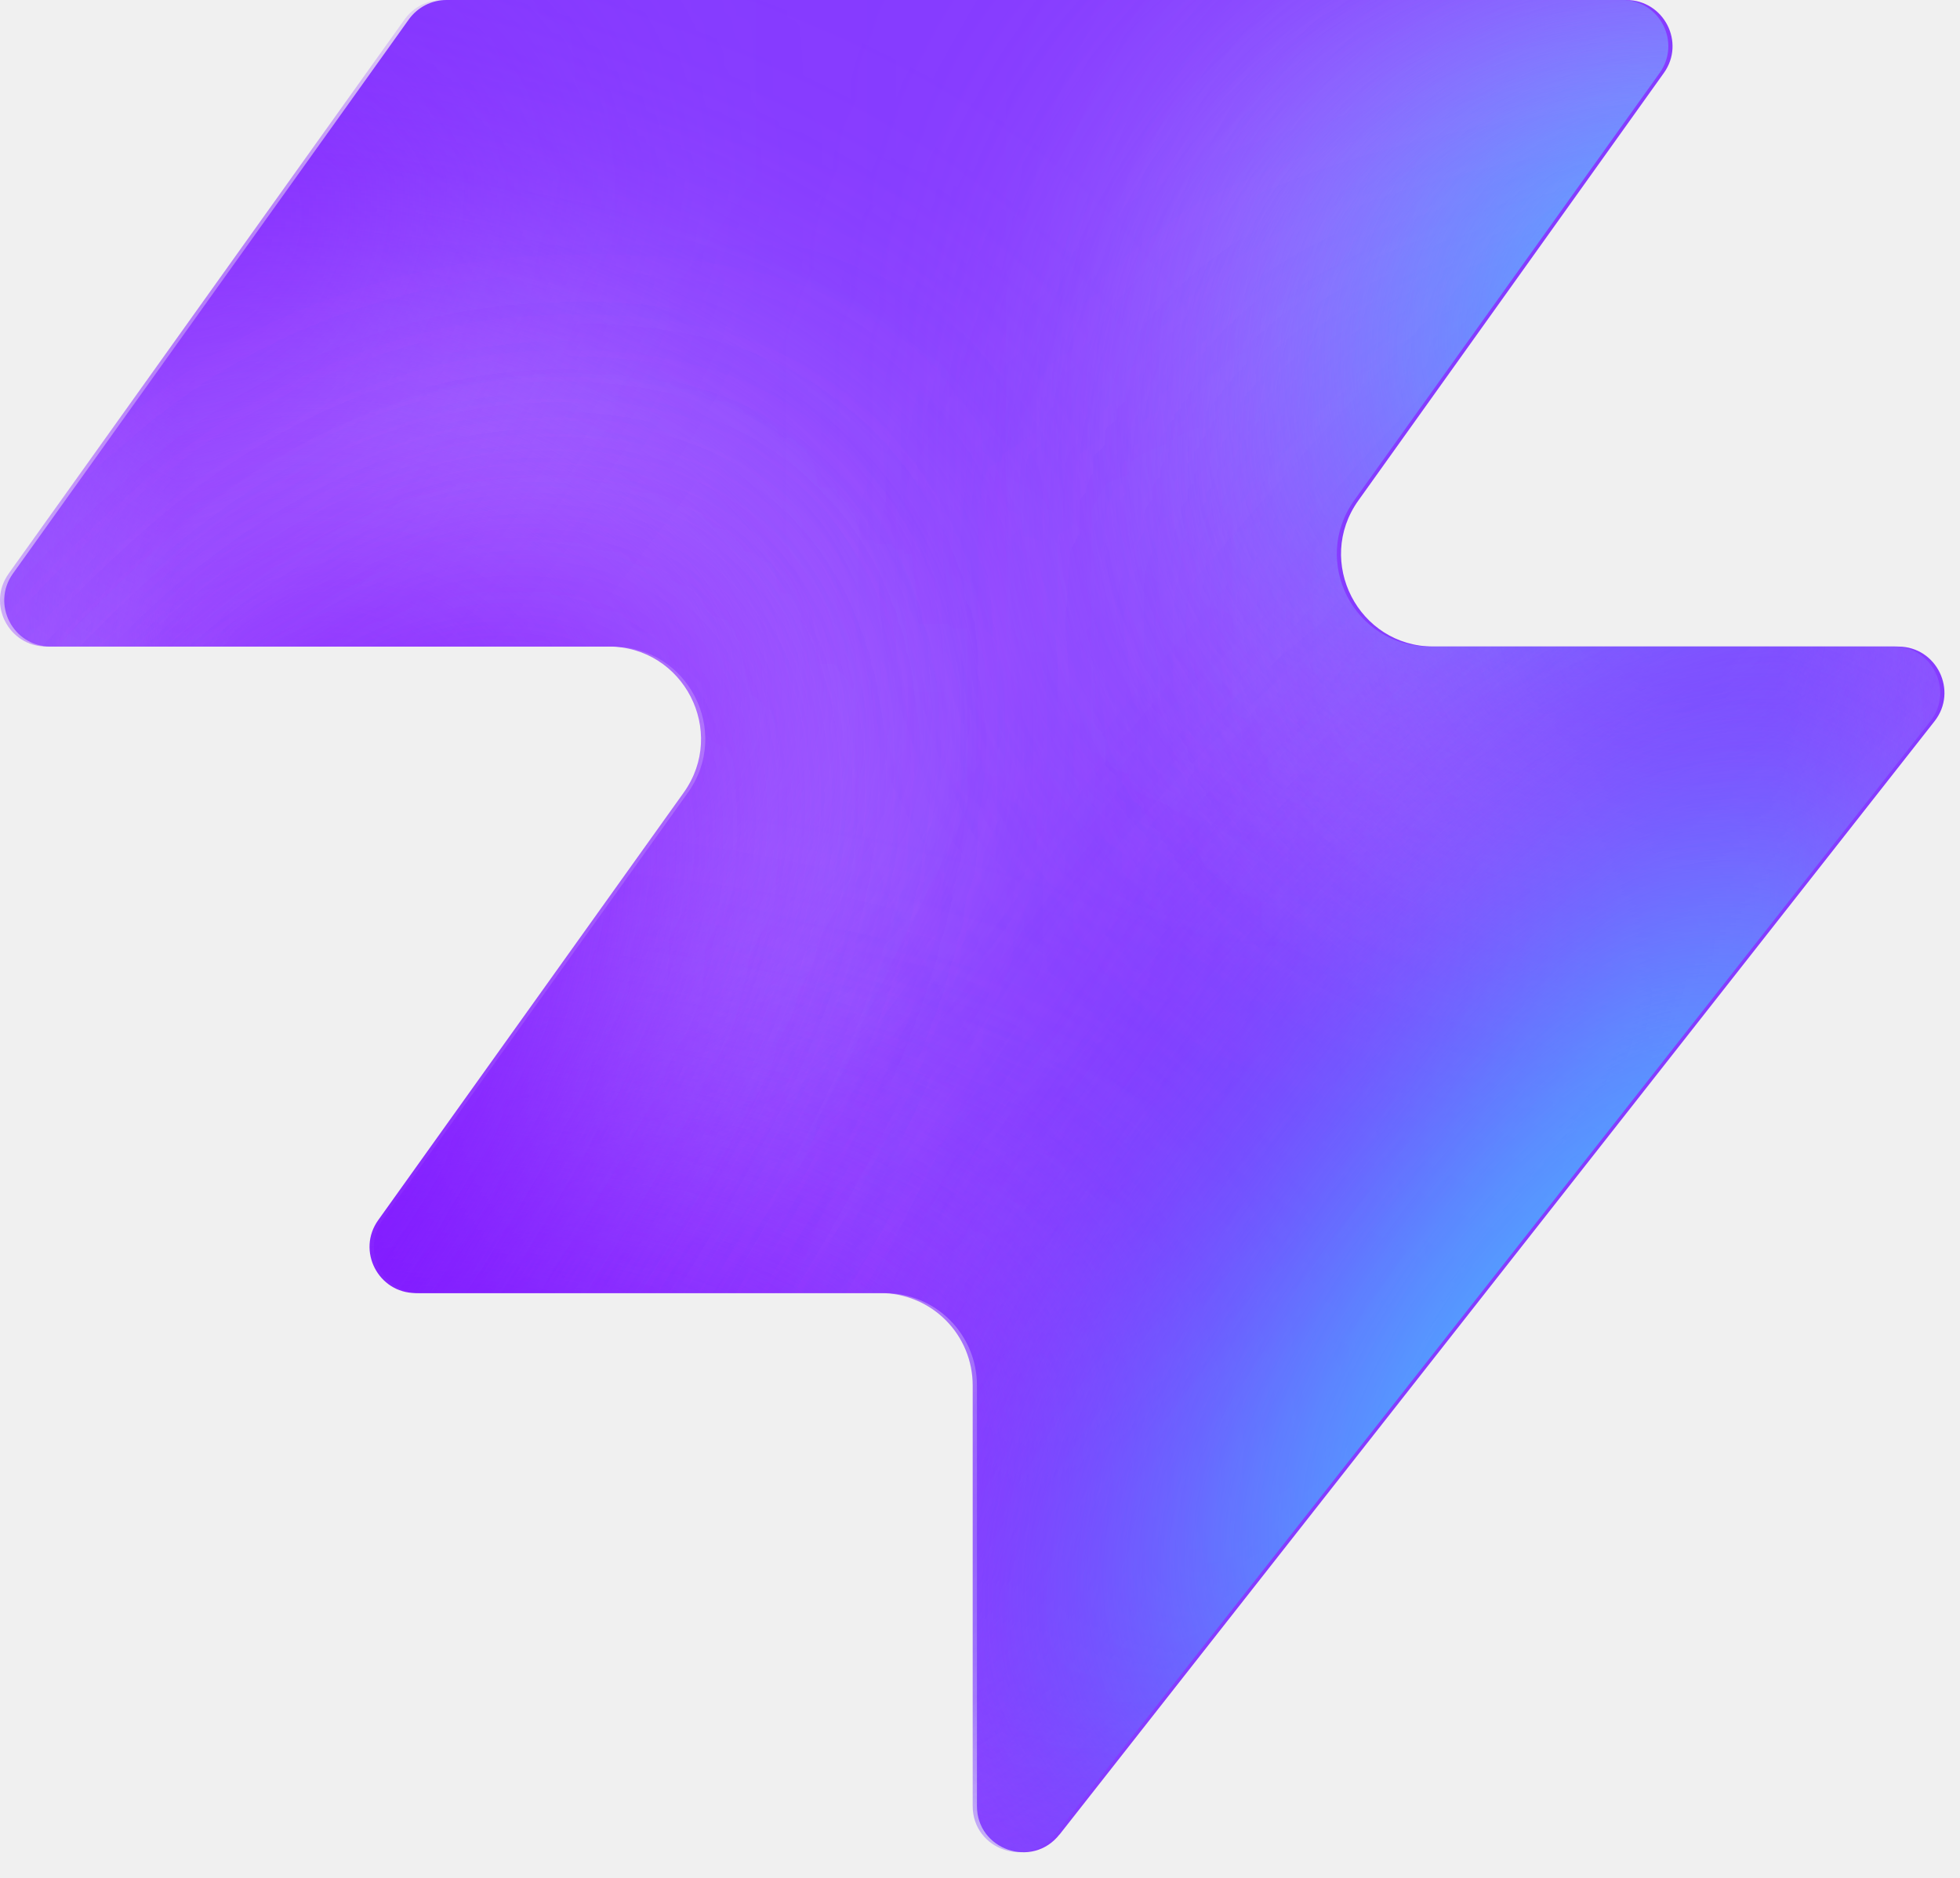
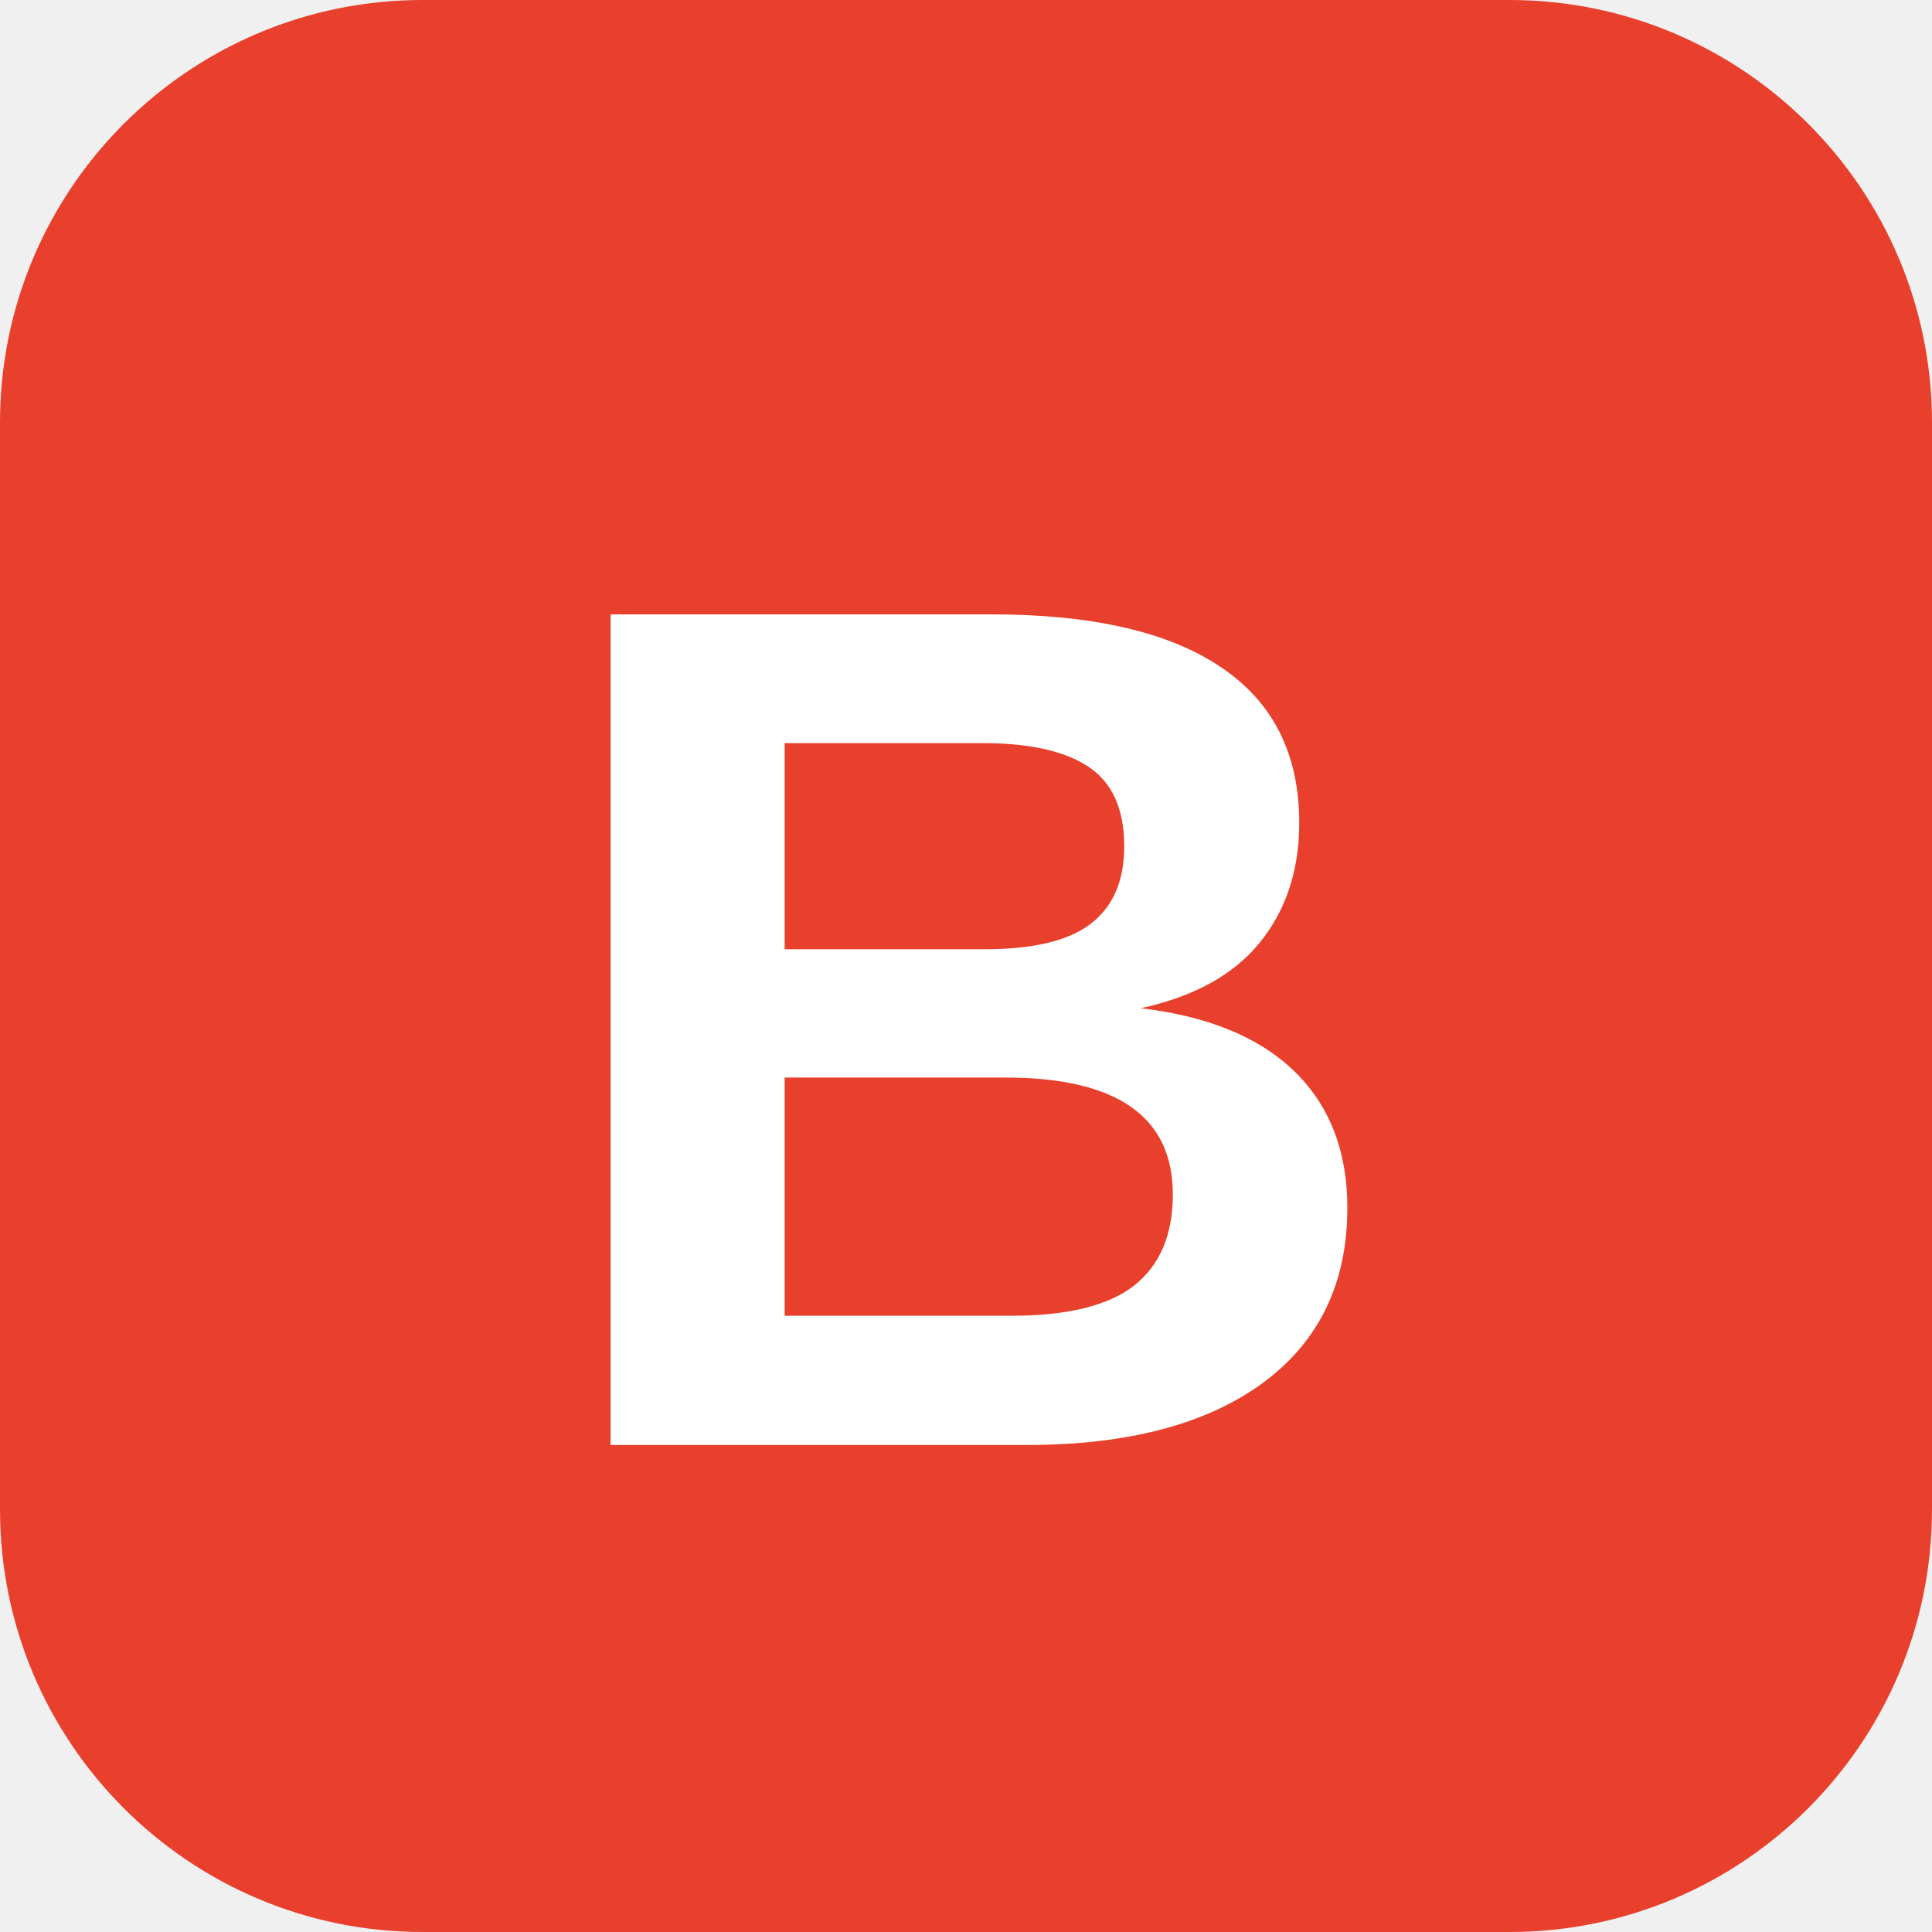
- <svg xmlns="http://www.w3.org/2000/svg" width="48" height="46" fill="none" viewBox="0 0 48 46">
-   <path fill="#863bff" d="M25.946 44.938c-.664.845-2.021.375-2.021-.698V33.937a2.26 2.26 0 0 0-2.262-2.262H10.287c-.92 0-1.456-1.04-.92-1.788l7.48-10.471c1.07-1.497 0-3.578-1.842-3.578H1.237c-.92 0-1.456-1.04-.92-1.788L10.013.474c.214-.297.556-.474.92-.474h28.894c.92 0 1.456 1.04.92 1.788l-7.48 10.471c-1.07 1.498 0 3.579 1.842 3.579h11.377c.943 0 1.473 1.088.89 1.83L25.947 44.94z" style="fill:#863bff;fill:color(display-p3 .525 .23 1);fill-opacity:1" />
-   <mask id="a" width="48" height="46" x="0" y="0" maskUnits="userSpaceOnUse" style="mask-type:alpha">
-     <path fill="#000" d="M25.842 44.938c-.664.844-2.021.375-2.021-.698V33.937a2.26 2.26 0 0 0-2.262-2.262H10.183c-.92 0-1.456-1.04-.92-1.788l7.48-10.471c1.07-1.498 0-3.579-1.842-3.579H1.133c-.92 0-1.456-1.04-.92-1.787L9.91.473c.214-.297.556-.474.92-.474h28.894c.92 0 1.456 1.04.92 1.788l-7.48 10.471c-1.07 1.498 0 3.578 1.842 3.578h11.377c.943 0 1.473 1.088.89 1.832L25.843 44.94z" style="fill:#000;fill-opacity:1" />
-   </mask>
-   <g mask="url(#a)">
-     <g filter="url(#b)">
-       <ellipse cx="5.508" cy="14.704" fill="#ede6ff" rx="5.508" ry="14.704" style="fill:#ede6ff;fill:color(display-p3 .927 .903 1);fill-opacity:1" transform="matrix(.00324 1 1 -.00324 -4.47 31.516)" />
-     </g>
-     <g filter="url(#c)">
-       <ellipse cx="10.399" cy="29.851" fill="#ede6ff" rx="10.399" ry="29.851" style="fill:#ede6ff;fill:color(display-p3 .927 .903 1);fill-opacity:1" transform="matrix(.00324 1 1 -.00324 -39.328 7.883)" />
-     </g>
-     <g filter="url(#d)">
-       <ellipse cx="5.508" cy="30.487" fill="#7e14ff" rx="5.508" ry="30.487" style="fill:#7e14ff;fill:color(display-p3 .492 .077 1);fill-opacity:1" transform="rotate(89.814 -25.913 -14.639)scale(1 -1)" />
-     </g>
-     <g filter="url(#e)">
-       <ellipse cx="5.508" cy="30.599" fill="#7e14ff" rx="5.508" ry="30.599" style="fill:#7e14ff;fill:color(display-p3 .492 .077 1);fill-opacity:1" transform="rotate(89.814 -32.644 -3.334)scale(1 -1)" />
-     </g>
-     <g filter="url(#f)">
-       <ellipse cx="5.508" cy="30.599" fill="#7e14ff" rx="5.508" ry="30.599" style="fill:#7e14ff;fill:color(display-p3 .492 .077 1);fill-opacity:1" transform="matrix(.00324 1 1 -.00324 -34.34 30.47)" />
-     </g>
-     <g filter="url(#g)">
-       <ellipse cx="14.072" cy="22.078" fill="#ede6ff" rx="14.072" ry="22.078" style="fill:#ede6ff;fill:color(display-p3 .927 .903 1);fill-opacity:1" transform="rotate(93.35 24.506 48.493)scale(-1 1)" />
-     </g>
-     <g filter="url(#h)">
-       <ellipse cx="3.47" cy="21.501" fill="#7e14ff" rx="3.47" ry="21.501" style="fill:#7e14ff;fill:color(display-p3 .492 .077 1);fill-opacity:1" transform="rotate(89.009 28.708 47.59)scale(-1 1)" />
-     </g>
-     <g filter="url(#i)">
-       <ellipse cx="3.47" cy="21.501" fill="#7e14ff" rx="3.47" ry="21.501" style="fill:#7e14ff;fill:color(display-p3 .492 .077 1);fill-opacity:1" transform="rotate(89.009 28.708 47.59)scale(-1 1)" />
-     </g>
-     <g filter="url(#j)">
-       <ellipse cx=".387" cy="8.972" fill="#7e14ff" rx="4.407" ry="29.108" style="fill:#7e14ff;fill:color(display-p3 .492 .077 1);fill-opacity:1" transform="rotate(39.51 .387 8.972)" />
-     </g>
-     <g filter="url(#k)">
-       <ellipse cx="47.523" cy="-6.092" fill="#7e14ff" rx="4.407" ry="29.108" style="fill:#7e14ff;fill:color(display-p3 .492 .077 1);fill-opacity:1" transform="rotate(37.892 47.523 -6.092)" />
-     </g>
-     <g filter="url(#l)">
-       <ellipse cx="41.412" cy="6.333" fill="#47bfff" rx="5.971" ry="9.665" style="fill:#47bfff;fill:color(display-p3 .28 .748 1);fill-opacity:1" transform="rotate(37.892 41.412 6.333)" />
-     </g>
-     <g filter="url(#m)">
-       <ellipse cx="-1.879" cy="38.332" fill="#7e14ff" rx="4.407" ry="29.108" style="fill:#7e14ff;fill:color(display-p3 .492 .077 1);fill-opacity:1" transform="rotate(37.892 -1.88 38.332)" />
-     </g>
-     <g filter="url(#n)">
-       <ellipse cx="-1.879" cy="38.332" fill="#7e14ff" rx="4.407" ry="29.108" style="fill:#7e14ff;fill:color(display-p3 .492 .077 1);fill-opacity:1" transform="rotate(37.892 -1.88 38.332)" />
-     </g>
-     <g filter="url(#o)">
-       <ellipse cx="35.651" cy="29.907" fill="#7e14ff" rx="4.407" ry="29.108" style="fill:#7e14ff;fill:color(display-p3 .492 .077 1);fill-opacity:1" transform="rotate(37.892 35.651 29.907)" />
-     </g>
-     <g filter="url(#p)">
-       <ellipse cx="38.418" cy="32.4" fill="#47bfff" rx="5.971" ry="15.297" style="fill:#47bfff;fill:color(display-p3 .28 .748 1);fill-opacity:1" transform="rotate(37.892 38.418 32.4)" />
-     </g>
-   </g>
-   <defs>
-     <filter id="b" width="60.045" height="41.654" x="-19.77" y="16.149" color-interpolation-filters="sRGB" filterUnits="userSpaceOnUse">
-       <feFlood flood-opacity="0" result="BackgroundImageFix" />
-       <feBlend in="SourceGraphic" in2="BackgroundImageFix" result="shape" />
-       <feGaussianBlur result="effect1_foregroundBlur_2002_17158" stdDeviation="7.659" />
-     </filter>
-     <filter id="c" width="90.34" height="51.437" x="-54.613" y="-7.533" color-interpolation-filters="sRGB" filterUnits="userSpaceOnUse">
-       <feFlood flood-opacity="0" result="BackgroundImageFix" />
-       <feBlend in="SourceGraphic" in2="BackgroundImageFix" result="shape" />
-       <feGaussianBlur result="effect1_foregroundBlur_2002_17158" stdDeviation="7.659" />
-     </filter>
-     <filter id="d" width="79.355" height="29.4" x="-49.64" y="2.03" color-interpolation-filters="sRGB" filterUnits="userSpaceOnUse">
-       <feFlood flood-opacity="0" result="BackgroundImageFix" />
-       <feBlend in="SourceGraphic" in2="BackgroundImageFix" result="shape" />
-       <feGaussianBlur result="effect1_foregroundBlur_2002_17158" stdDeviation="4.596" />
-     </filter>
-     <filter id="e" width="79.579" height="29.4" x="-45.045" y="20.029" color-interpolation-filters="sRGB" filterUnits="userSpaceOnUse">
-       <feFlood flood-opacity="0" result="BackgroundImageFix" />
-       <feBlend in="SourceGraphic" in2="BackgroundImageFix" result="shape" />
-       <feGaussianBlur result="effect1_foregroundBlur_2002_17158" stdDeviation="4.596" />
-     </filter>
-     <filter id="f" width="79.579" height="29.4" x="-43.513" y="21.178" color-interpolation-filters="sRGB" filterUnits="userSpaceOnUse">
-       <feFlood flood-opacity="0" result="BackgroundImageFix" />
-       <feBlend in="SourceGraphic" in2="BackgroundImageFix" result="shape" />
-       <feGaussianBlur result="effect1_foregroundBlur_2002_17158" stdDeviation="4.596" />
-     </filter>
-     <filter id="g" width="74.749" height="58.852" x="15.756" y="-17.901" color-interpolation-filters="sRGB" filterUnits="userSpaceOnUse">
-       <feFlood flood-opacity="0" result="BackgroundImageFix" />
-       <feBlend in="SourceGraphic" in2="BackgroundImageFix" result="shape" />
-       <feGaussianBlur result="effect1_foregroundBlur_2002_17158" stdDeviation="7.659" />
-     </filter>
-     <filter id="h" width="61.377" height="25.362" x="23.548" y="2.284" color-interpolation-filters="sRGB" filterUnits="userSpaceOnUse">
-       <feFlood flood-opacity="0" result="BackgroundImageFix" />
-       <feBlend in="SourceGraphic" in2="BackgroundImageFix" result="shape" />
-       <feGaussianBlur result="effect1_foregroundBlur_2002_17158" stdDeviation="4.596" />
-     </filter>
-     <filter id="i" width="61.377" height="25.362" x="23.548" y="2.284" color-interpolation-filters="sRGB" filterUnits="userSpaceOnUse">
-       <feFlood flood-opacity="0" result="BackgroundImageFix" />
-       <feBlend in="SourceGraphic" in2="BackgroundImageFix" result="shape" />
-       <feGaussianBlur result="effect1_foregroundBlur_2002_17158" stdDeviation="4.596" />
-     </filter>
-     <filter id="j" width="56.045" height="63.649" x="-27.636" y="-22.853" color-interpolation-filters="sRGB" filterUnits="userSpaceOnUse">
-       <feFlood flood-opacity="0" result="BackgroundImageFix" />
-       <feBlend in="SourceGraphic" in2="BackgroundImageFix" result="shape" />
-       <feGaussianBlur result="effect1_foregroundBlur_2002_17158" stdDeviation="4.596" />
-     </filter>
-     <filter id="k" width="54.814" height="64.646" x="20.116" y="-38.415" color-interpolation-filters="sRGB" filterUnits="userSpaceOnUse">
-       <feFlood flood-opacity="0" result="BackgroundImageFix" />
-       <feBlend in="SourceGraphic" in2="BackgroundImageFix" result="shape" />
-       <feGaussianBlur result="effect1_foregroundBlur_2002_17158" stdDeviation="4.596" />
-     </filter>
-     <filter id="l" width="33.541" height="35.313" x="24.641" y="-11.323" color-interpolation-filters="sRGB" filterUnits="userSpaceOnUse">
-       <feFlood flood-opacity="0" result="BackgroundImageFix" />
-       <feBlend in="SourceGraphic" in2="BackgroundImageFix" result="shape" />
-       <feGaussianBlur result="effect1_foregroundBlur_2002_17158" stdDeviation="4.596" />
-     </filter>
-     <filter id="m" width="54.814" height="64.646" x="-29.286" y="6.009" color-interpolation-filters="sRGB" filterUnits="userSpaceOnUse">
-       <feFlood flood-opacity="0" result="BackgroundImageFix" />
-       <feBlend in="SourceGraphic" in2="BackgroundImageFix" result="shape" />
-       <feGaussianBlur result="effect1_foregroundBlur_2002_17158" stdDeviation="4.596" />
-     </filter>
-     <filter id="n" width="54.814" height="64.646" x="-29.286" y="6.009" color-interpolation-filters="sRGB" filterUnits="userSpaceOnUse">
-       <feFlood flood-opacity="0" result="BackgroundImageFix" />
-       <feBlend in="SourceGraphic" in2="BackgroundImageFix" result="shape" />
-       <feGaussianBlur result="effect1_foregroundBlur_2002_17158" stdDeviation="4.596" />
-     </filter>
-     <filter id="o" width="54.814" height="64.646" x="8.244" y="-2.416" color-interpolation-filters="sRGB" filterUnits="userSpaceOnUse">
-       <feFlood flood-opacity="0" result="BackgroundImageFix" />
-       <feBlend in="SourceGraphic" in2="BackgroundImageFix" result="shape" />
-       <feGaussianBlur result="effect1_foregroundBlur_2002_17158" stdDeviation="4.596" />
-     </filter>
-     <filter id="p" width="39.409" height="43.623" x="18.713" y="10.588" color-interpolation-filters="sRGB" filterUnits="userSpaceOnUse">
-       <feFlood flood-opacity="0" result="BackgroundImageFix" />
-       <feBlend in="SourceGraphic" in2="BackgroundImageFix" result="shape" />
-       <feGaussianBlur result="effect1_foregroundBlur_2002_17158" stdDeviation="4.596" />
-     </filter>
-   </defs>
+ <svg xmlns="http://www.w3.org/2000/svg" viewBox="0 0 64 64" width="64" height="64">
+   <rect width="64" height="64" rx="14" fill="#e8402c" />
+   <text x="32" y="34" text-anchor="middle" dominant-baseline="central" font-family="Arial, Helvetica, sans-serif" font-weight="800" font-size="40" fill="#ffffff">B</text>
</svg>
